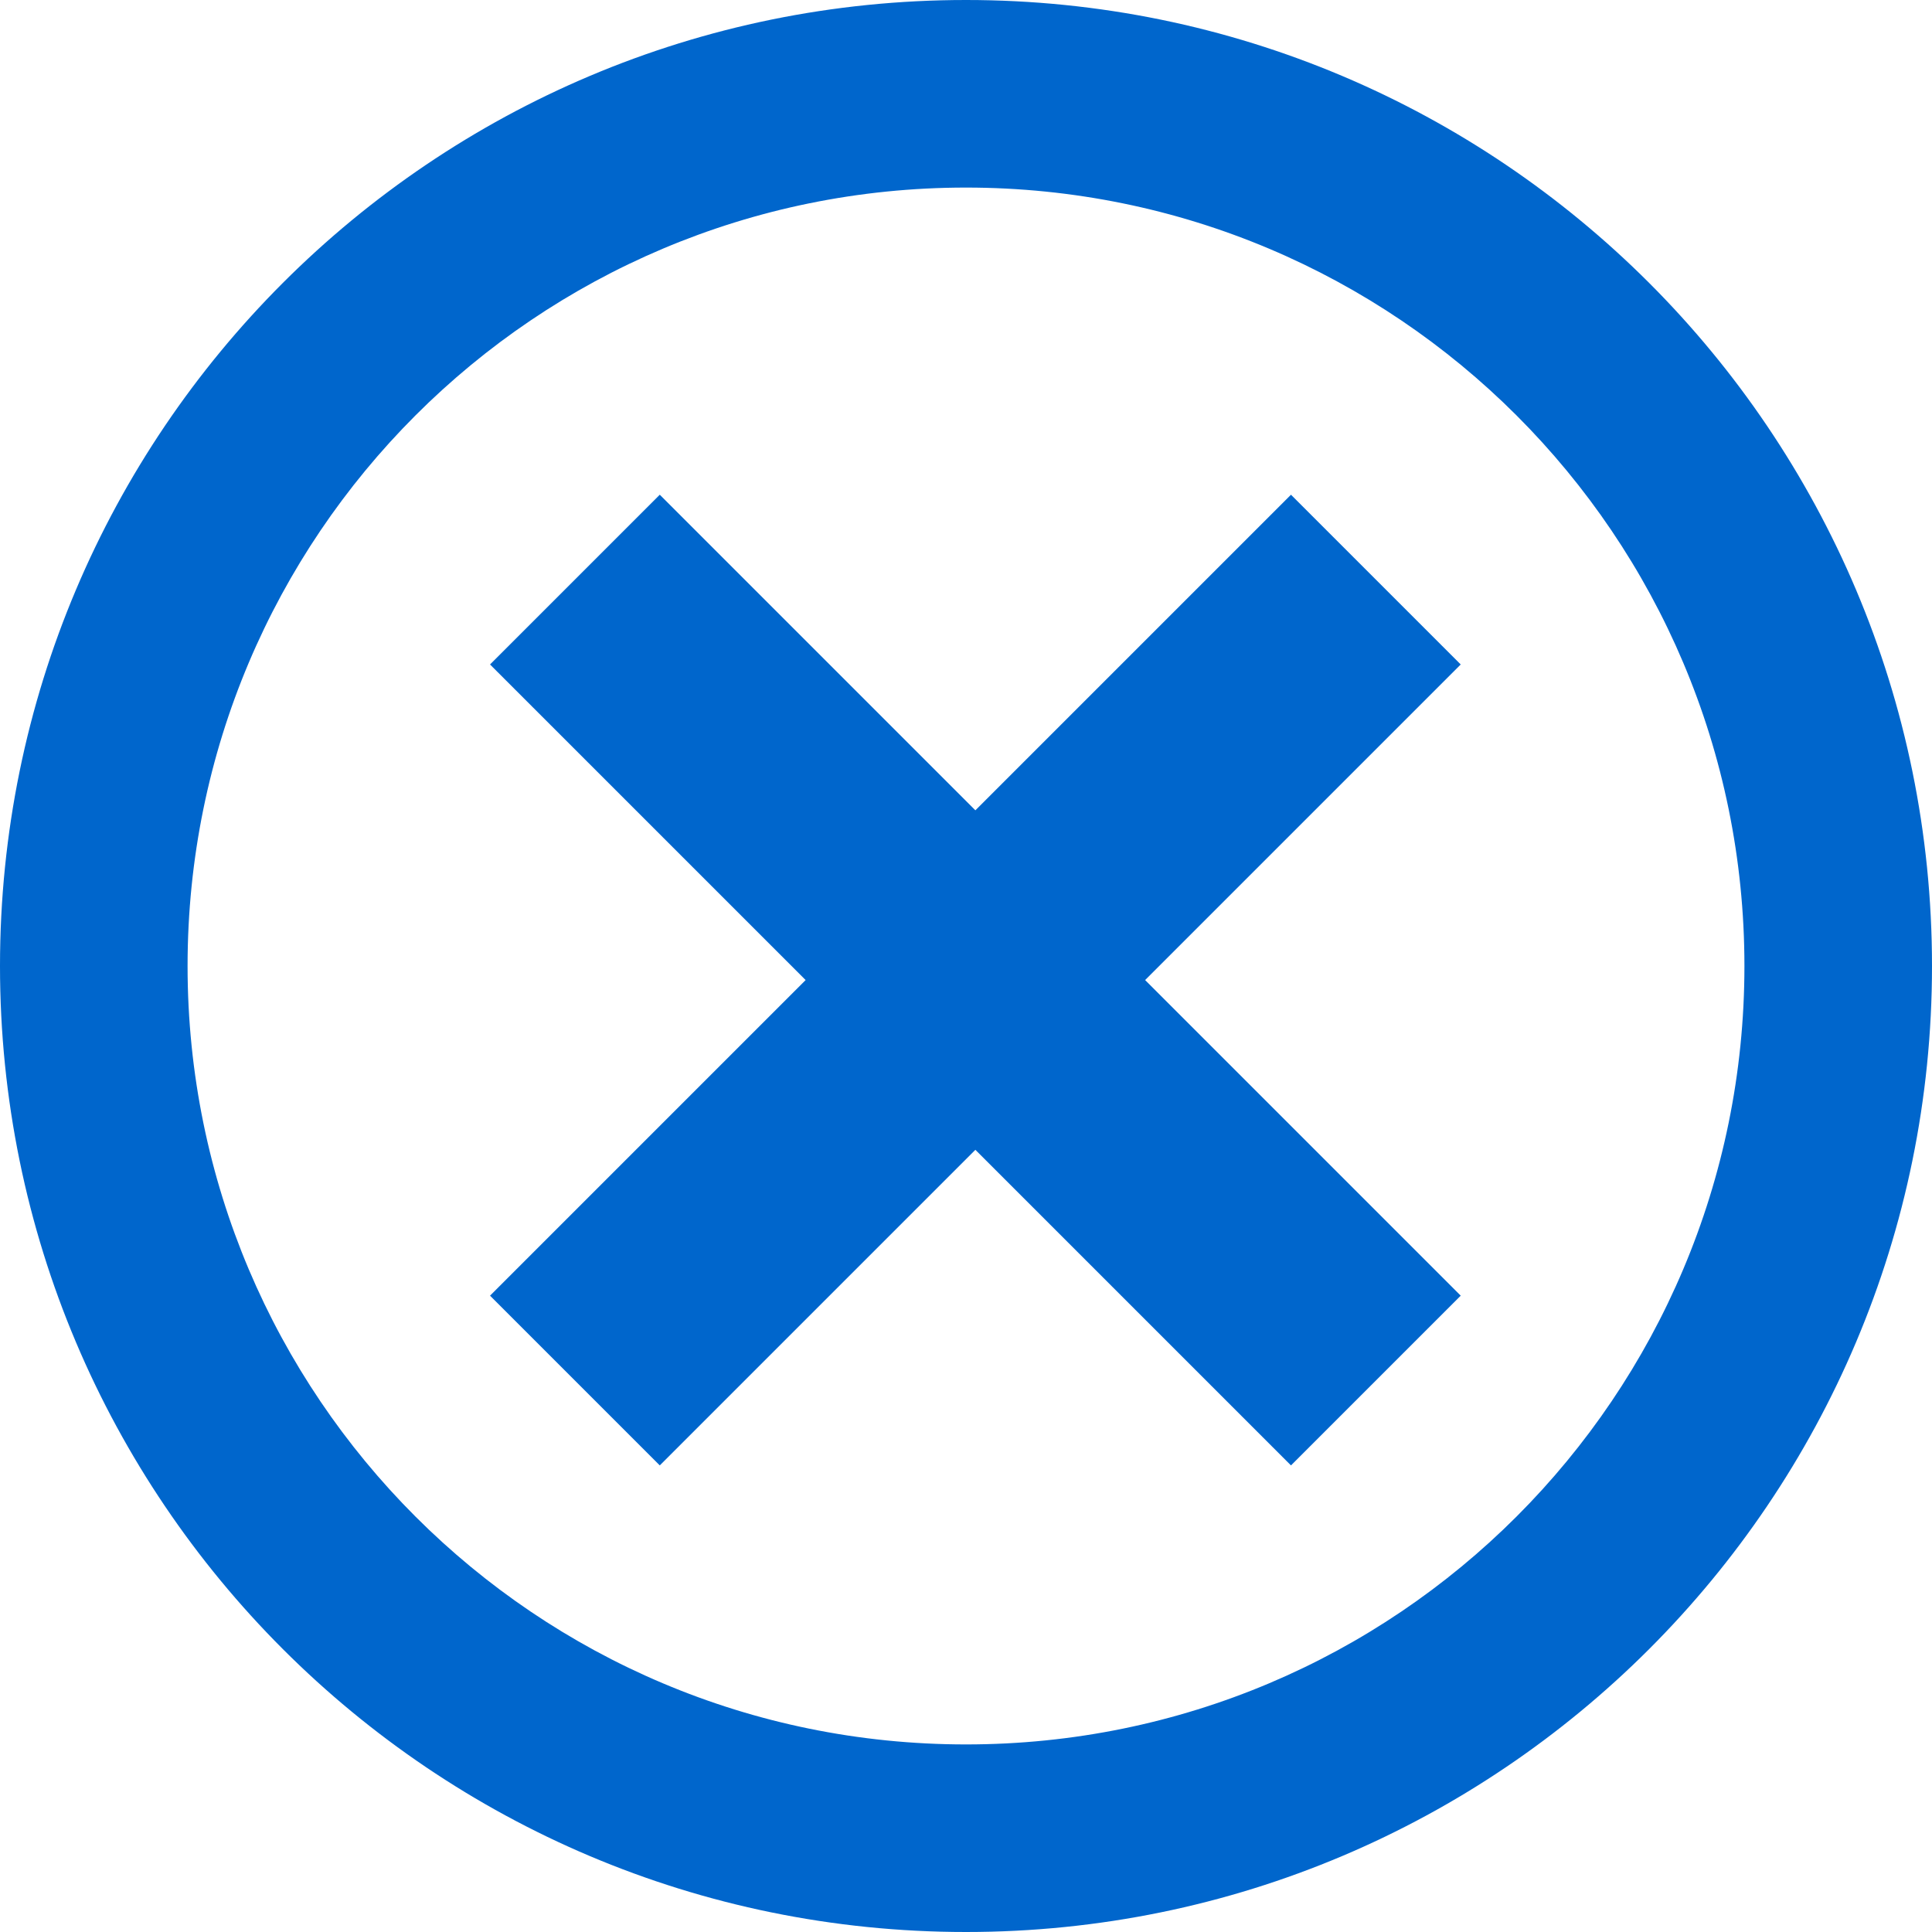
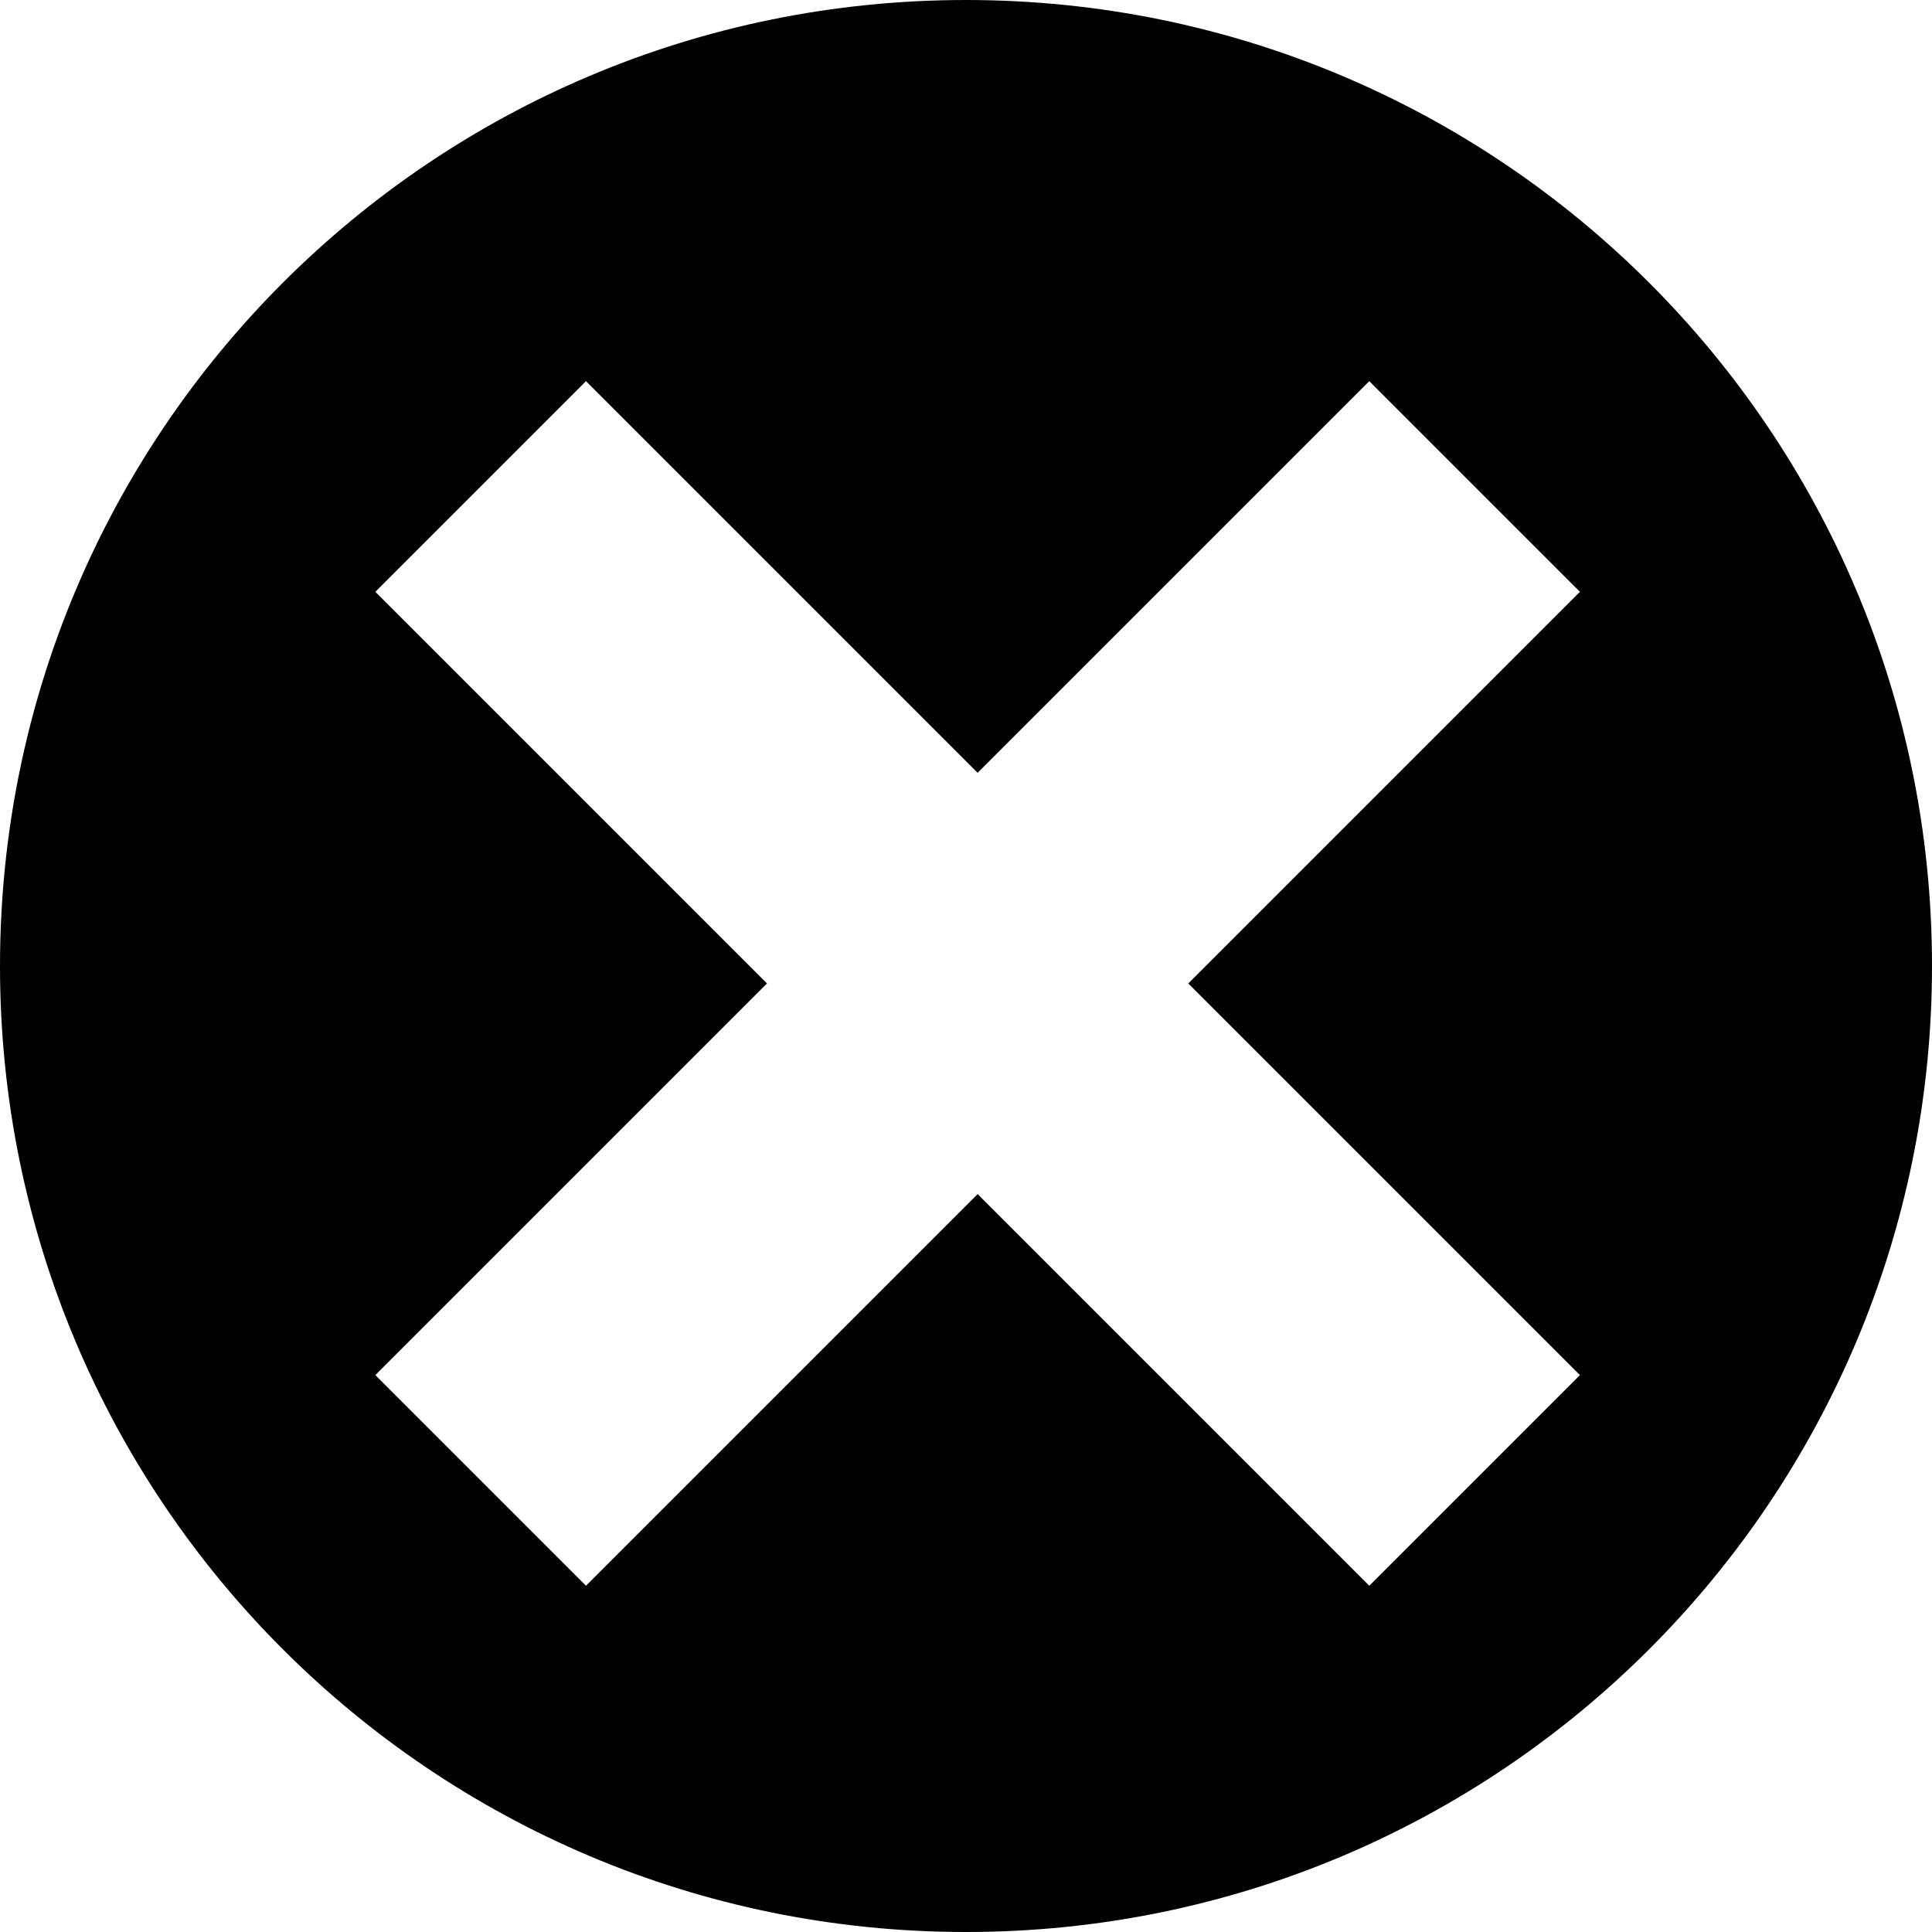
- <svg xmlns="http://www.w3.org/2000/svg" version="1.1" id="Layer_1" x="0px" y="0px" viewBox="0 0 412 412" style="enable-background:new 0 0 412 412;" xml:space="preserve">
-   <style type="text/css">
- 	.st0{fill:#0066CC;}
- </style>
-   <path id="x-mark-4-icon" class="st0" d="M412,206c0,113.8-92.2,206-206,206S0,319.8,0,206S92.2,0,206,0S412,92.2,412,206z M372,206  c0-91.8-74.3-166-166-166c-91.8,0-166,74.3-166,166c0,91.8,74.3,166,166,166C297.8,372,372,297.7,372,206z M275.3,312.5L208,245.2  l-67.3,67.3l-36.2-36.2l67.3-67.3l-67.3-67.3l36.2-36.2l67.3,67.3l67.3-67.3l36.2,36.2L244.2,209l67.3,67.3L275.3,312.5z" />
+ <svg xmlns="http://www.w3.org/2000/svg" version="1.1" id="Layer_1" x="0px" y="0px" viewBox="0 0 332 332" style="enable-background:new 0 0 332 332;" xml:space="preserve">
+   <path d="M332,166C332,74.2,257.7,0,166,0C74.2,0,0,74.3,0,166c0,91.8,74.3,166,166,166C257.8,332,332,257.7,332,166z M235.3,272.5  L168,205.2l-67.3,67.3l-36.2-36.2l67.3-67.3l-67.3-67.3l36.2-36.2l67.3,67.3l67.3-67.3l36.2,36.2L204.2,169l67.3,67.3L235.3,272.5z" />
</svg>
